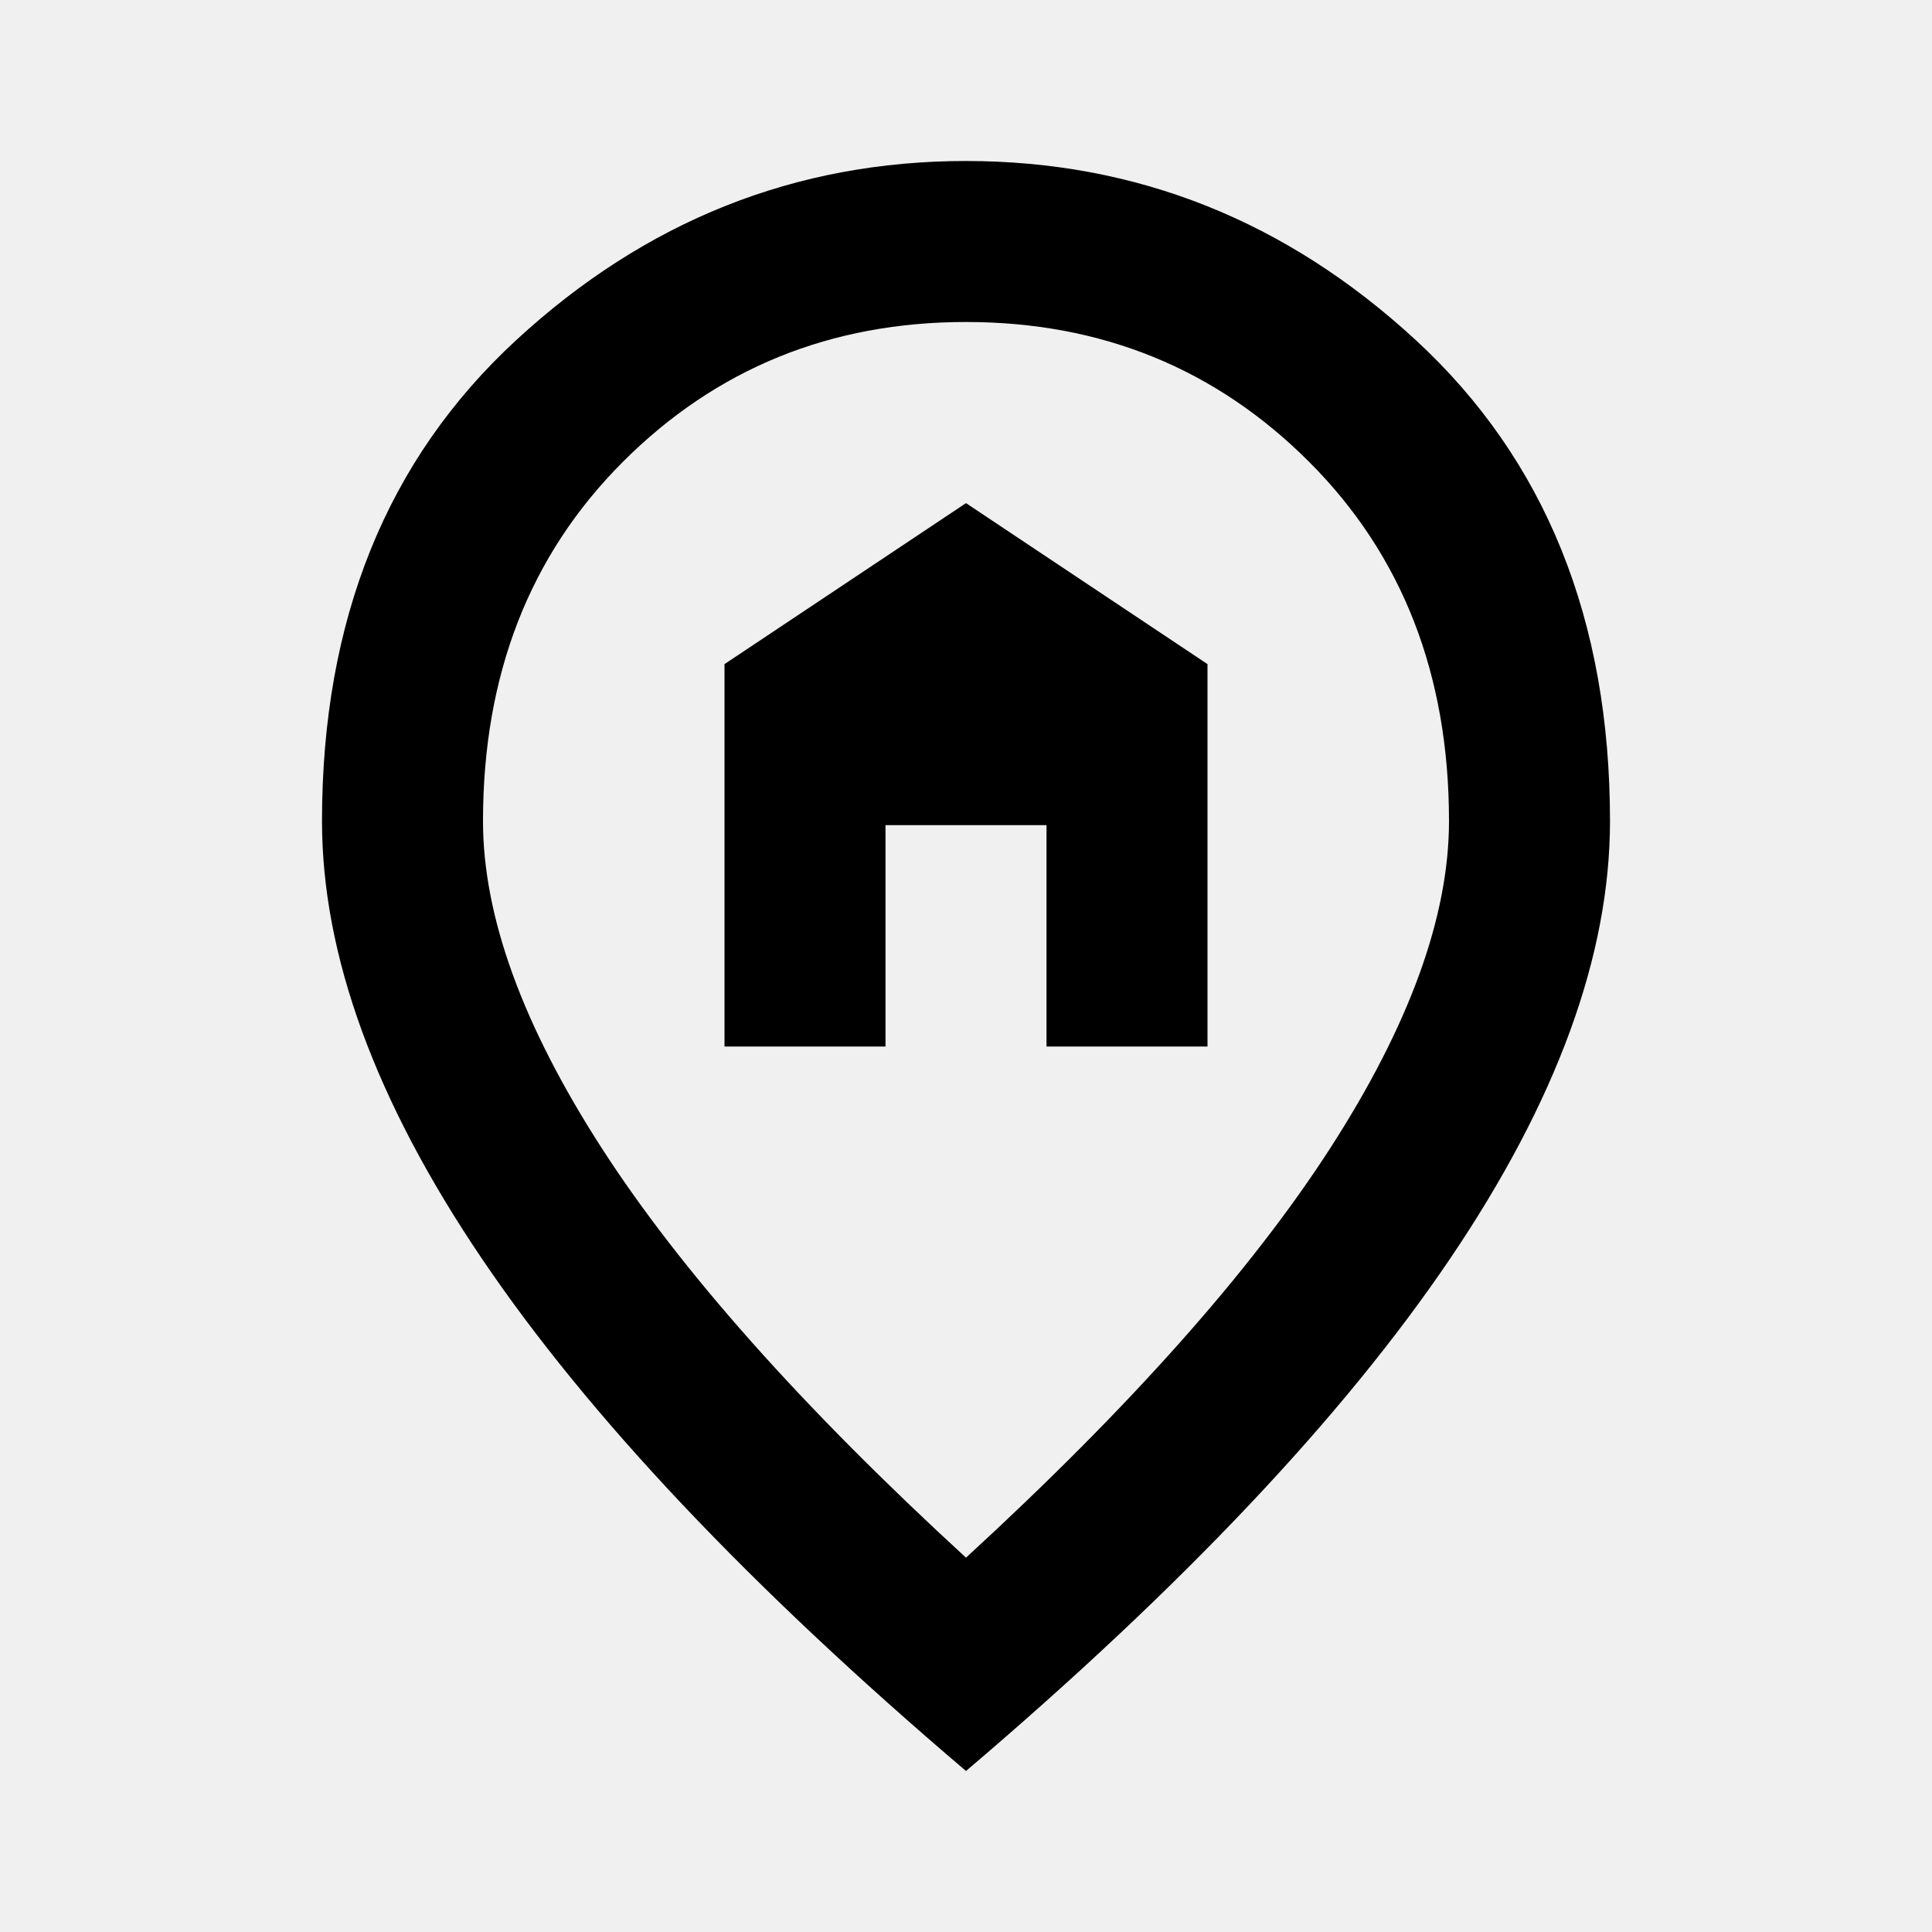
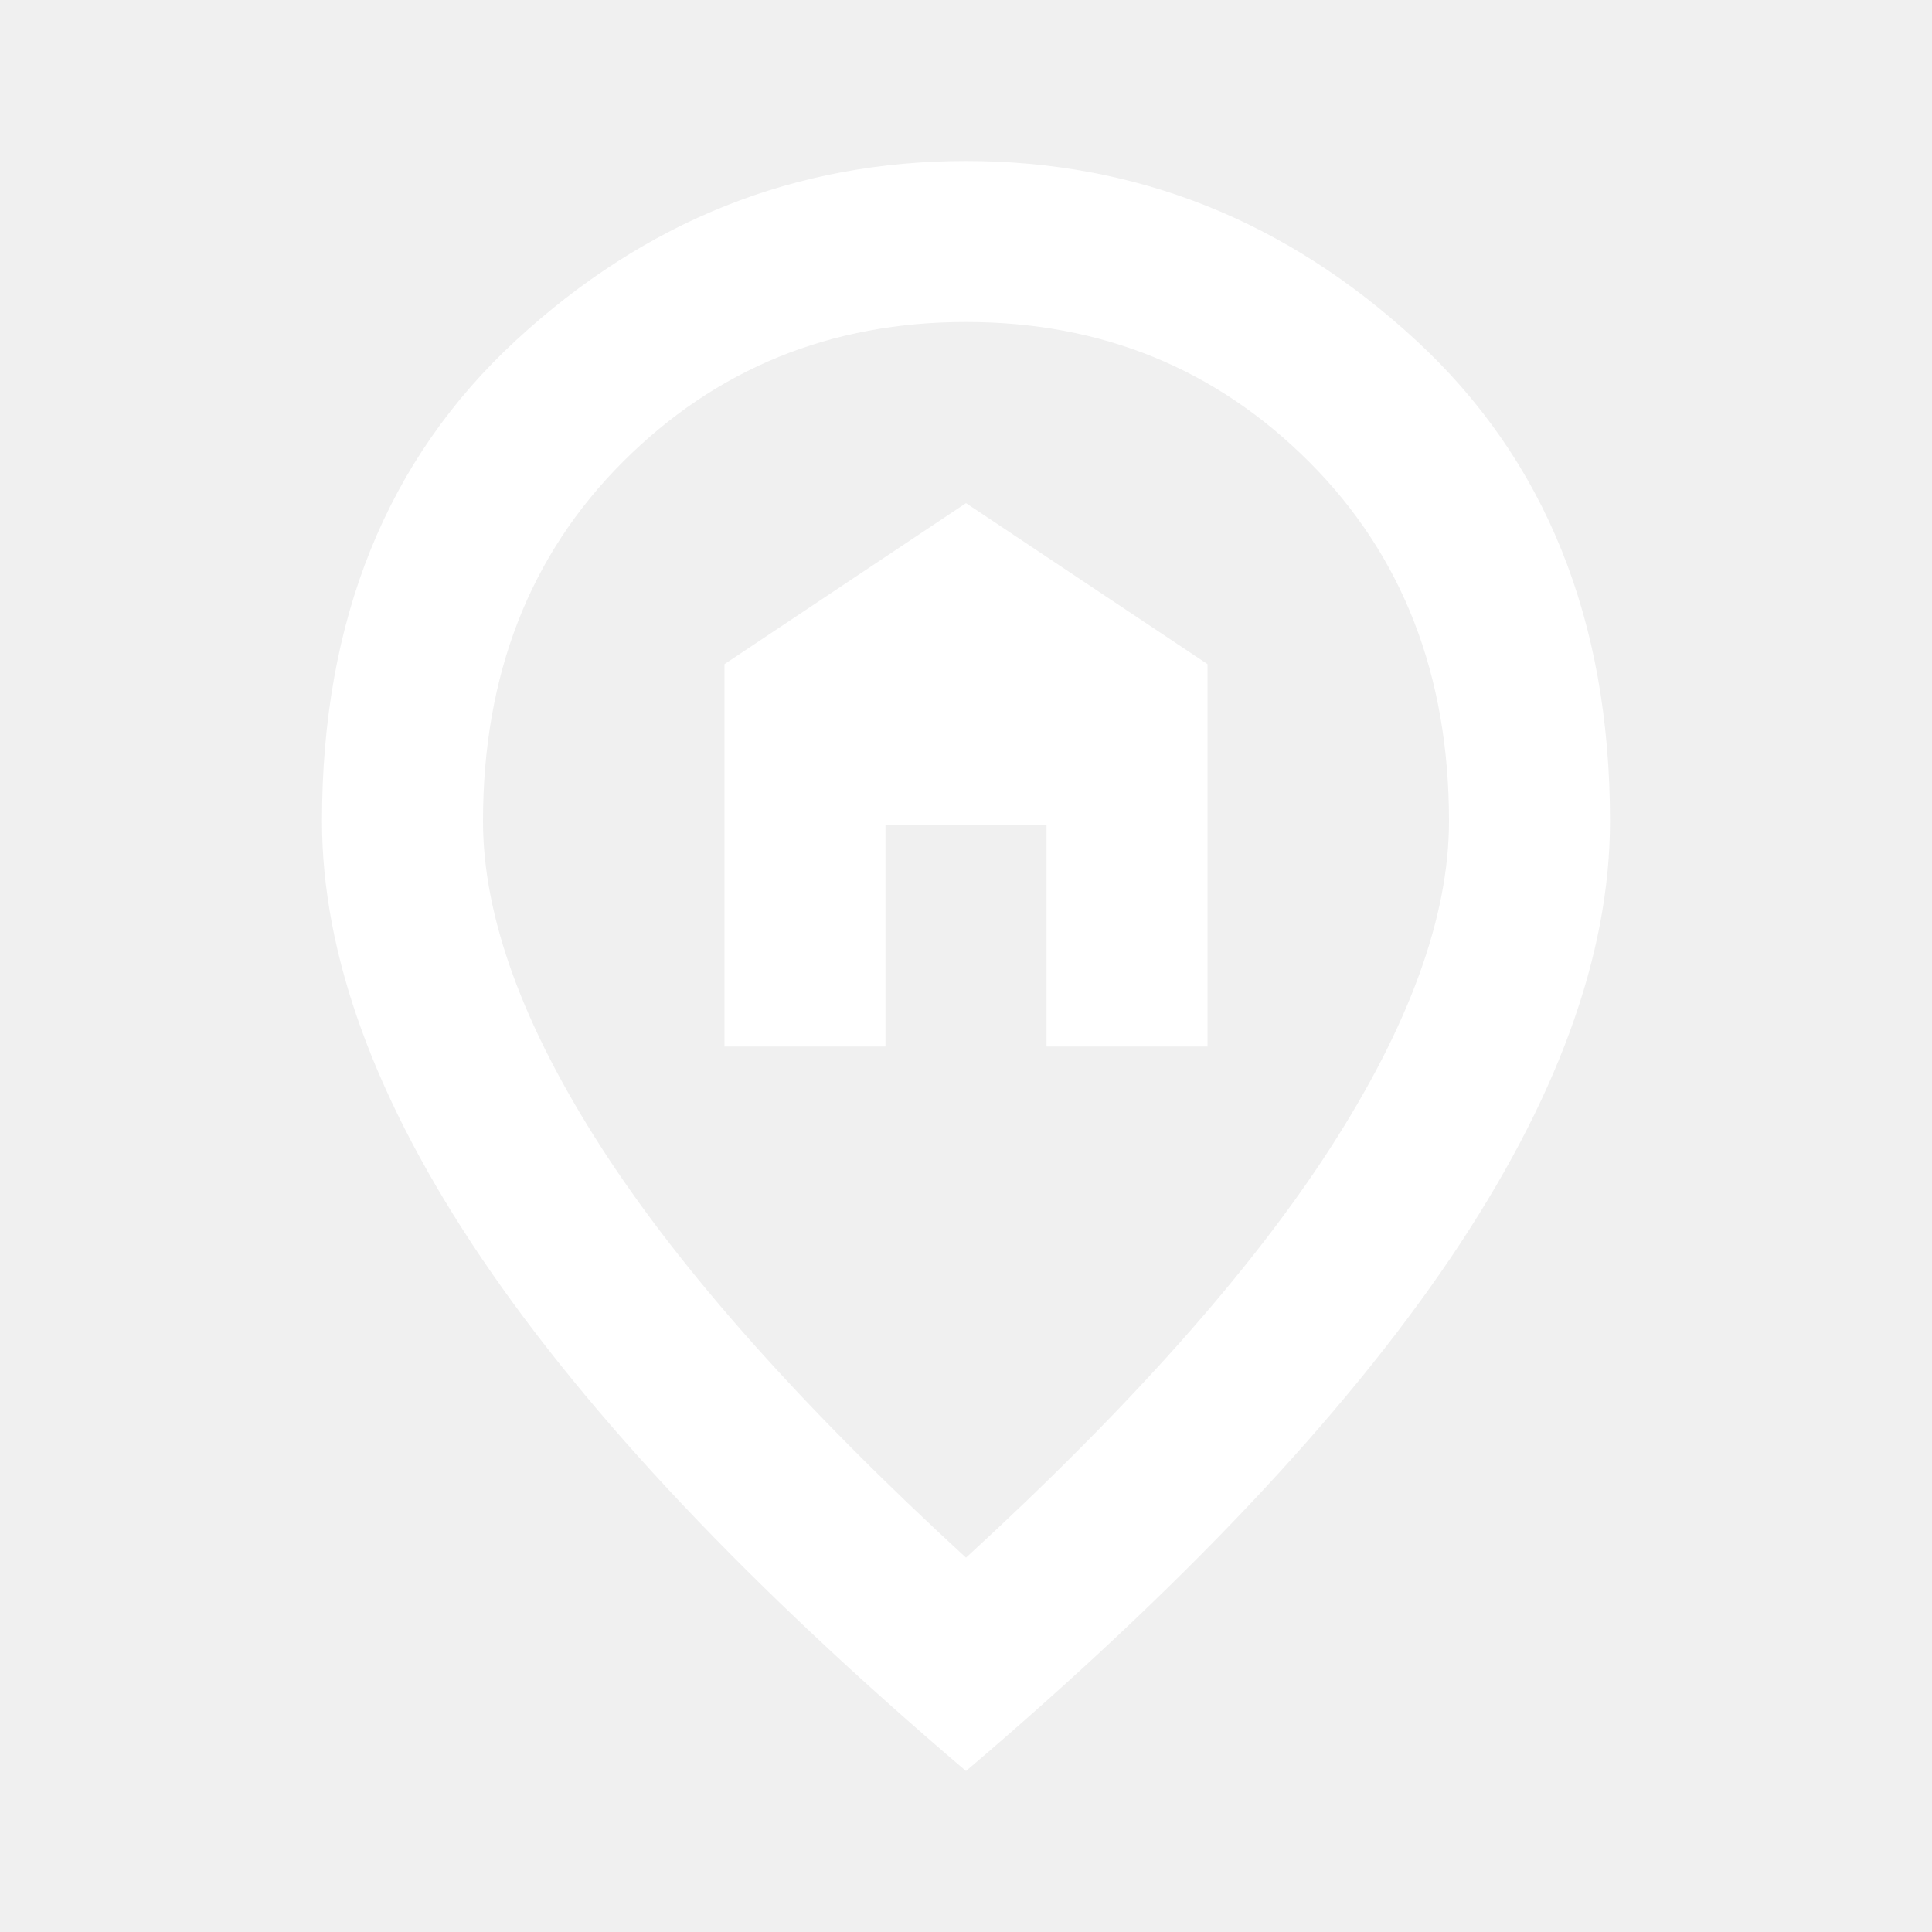
<svg xmlns="http://www.w3.org/2000/svg" height="24" viewBox="0 -960 960 960" width="24">
-   <path d="M360-440h80v-110h80v110h80v-190l-120-80-120 80v190Zm120 254q122-112 181-203.5T720-552q0-109-69.5-178.5T480-800q-101 0-170.5 69.5T240-552q0 71 59 162.5T480-186Zm0 106Q319-217 239.5-334.5T160-552q0-150 96.5-239T480-880q127 0 223.5 89T800-552q0 100-79.5 217.5T480-80Zm0-480Z" />
+   <path fill="#ffffff" d="M360-440h80v-110h80v110h80v-190l-120-80-120 80v190Zm120 254q122-112 181-203.5T720-552q0-109-69.5-178.5T480-800q-101 0-170.5 69.5T240-552q0 71 59 162.5T480-186Zm0 106Q319-217 239.5-334.5T160-552q0-150 96.5-239T480-880q127 0 223.5 89T800-552q0 100-79.5 217.5T480-80Zm0-480Z" />
</svg>
